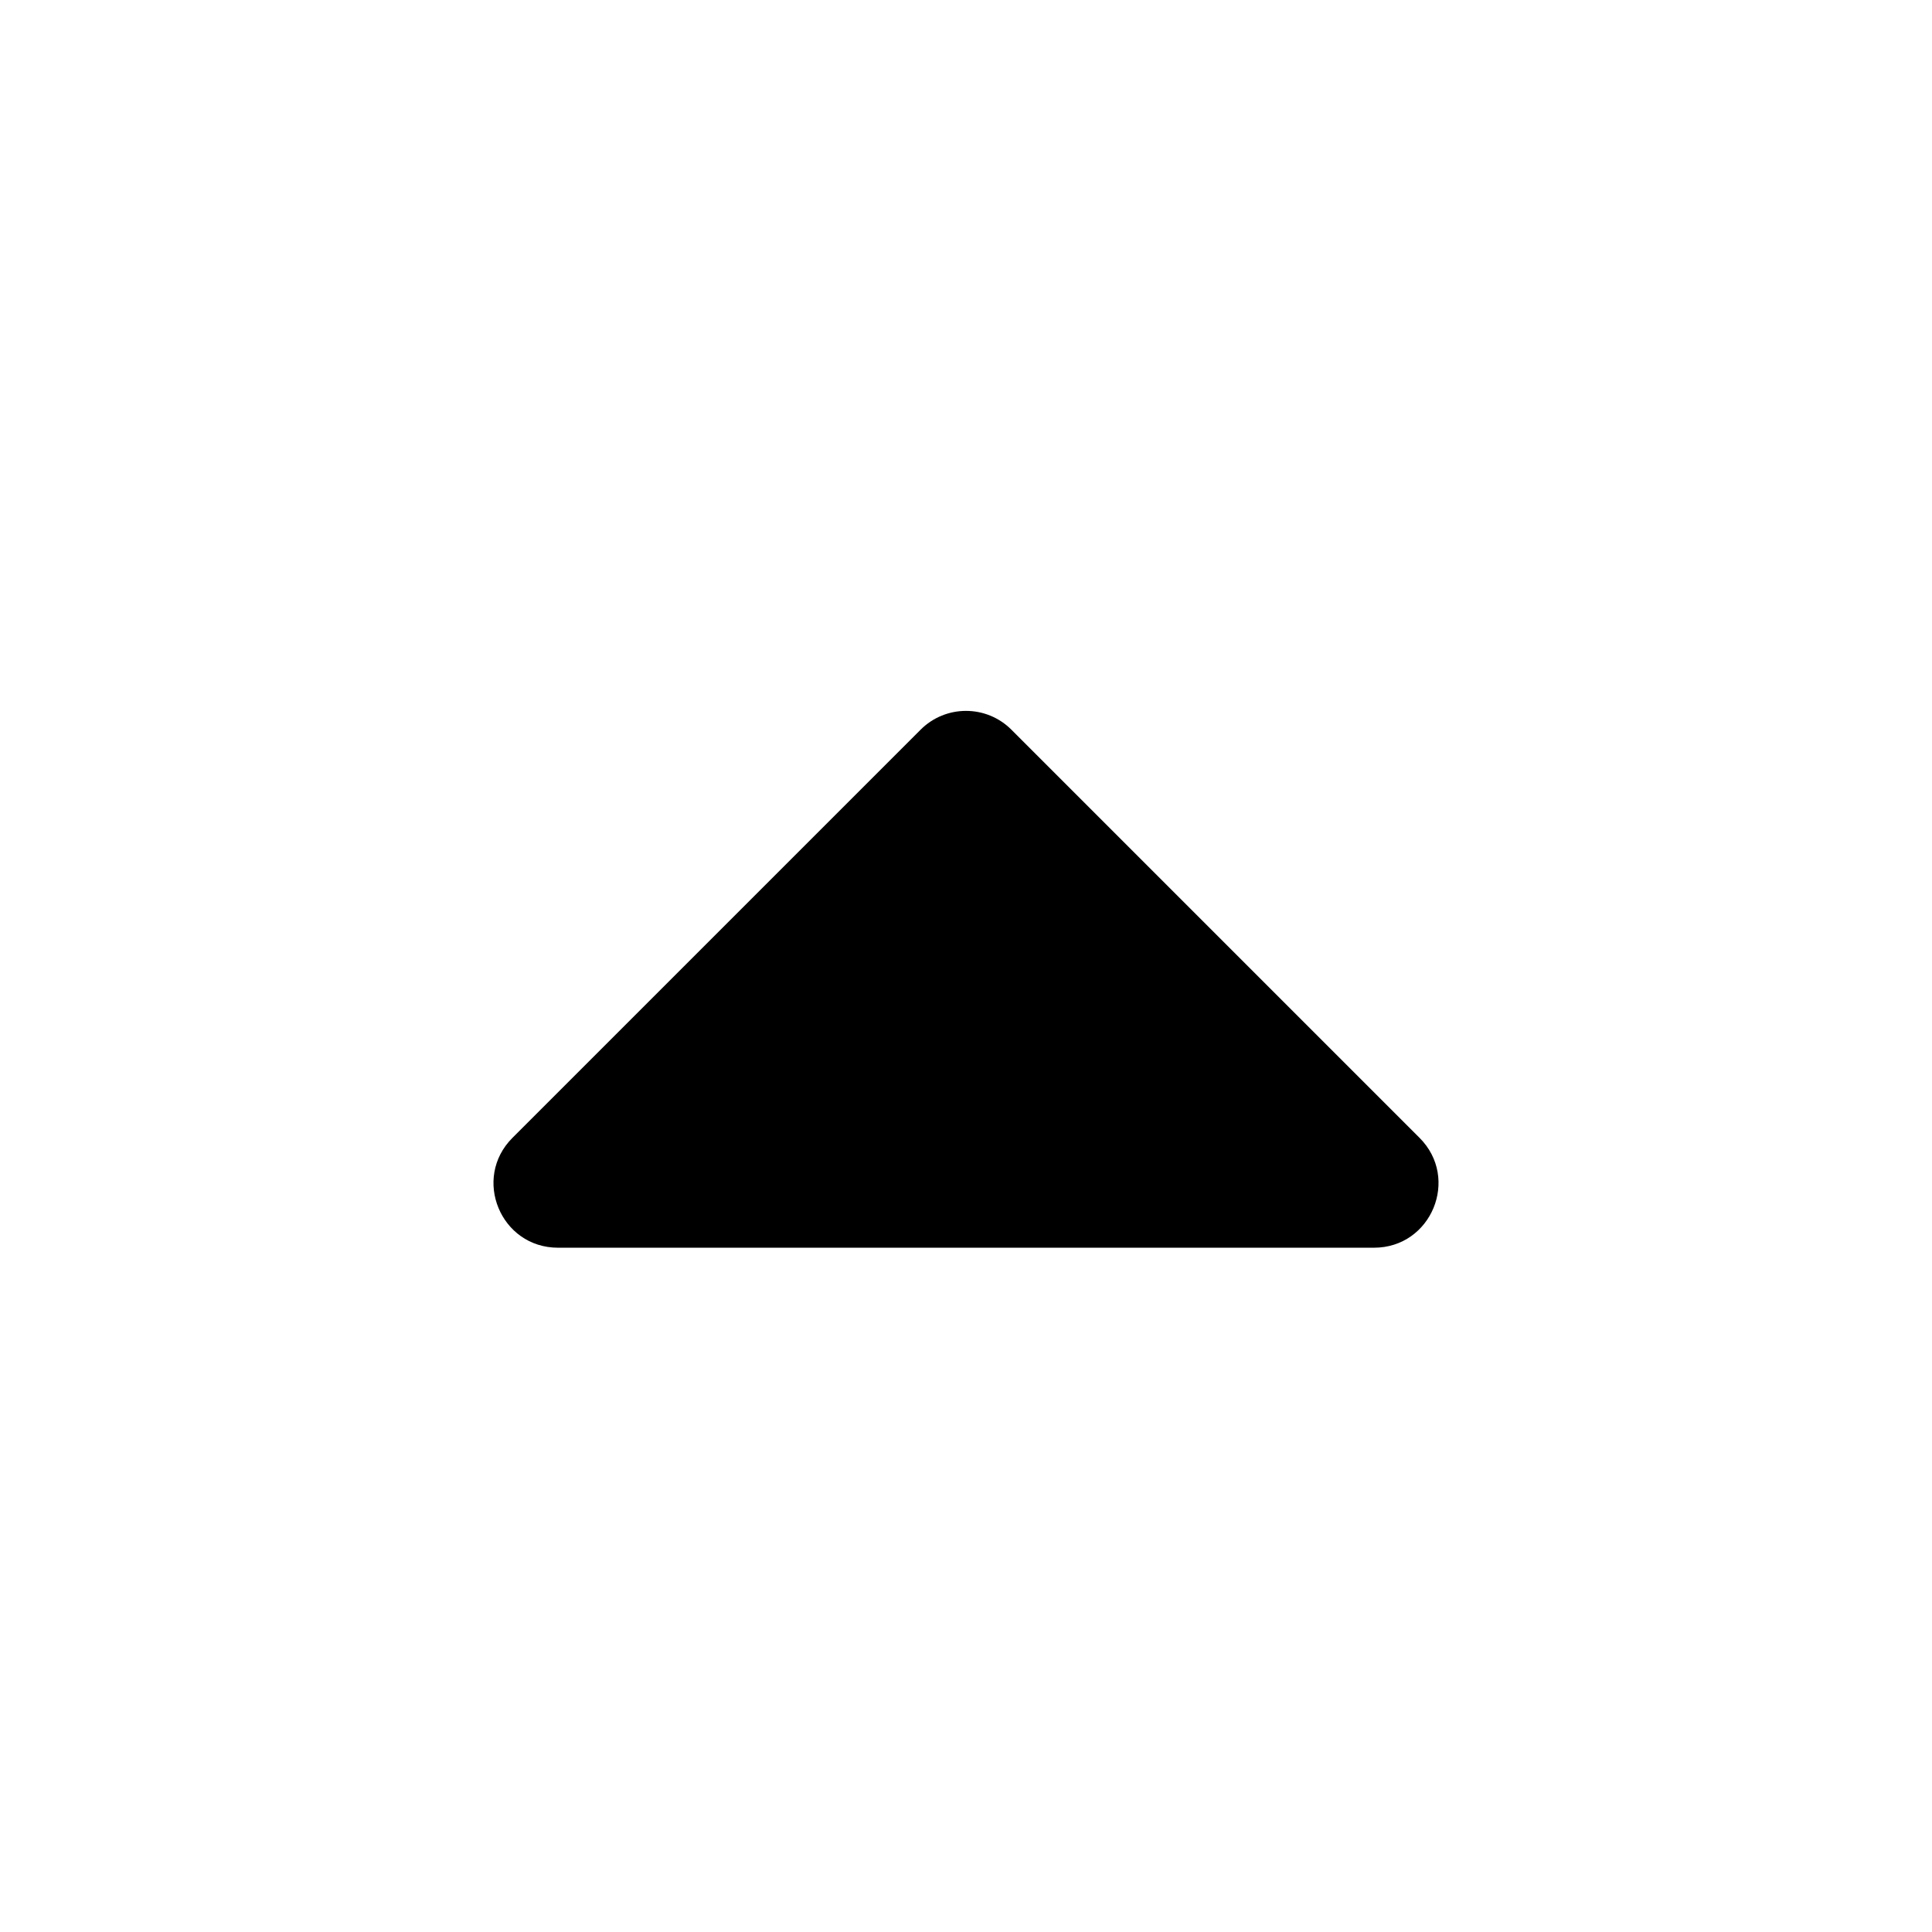
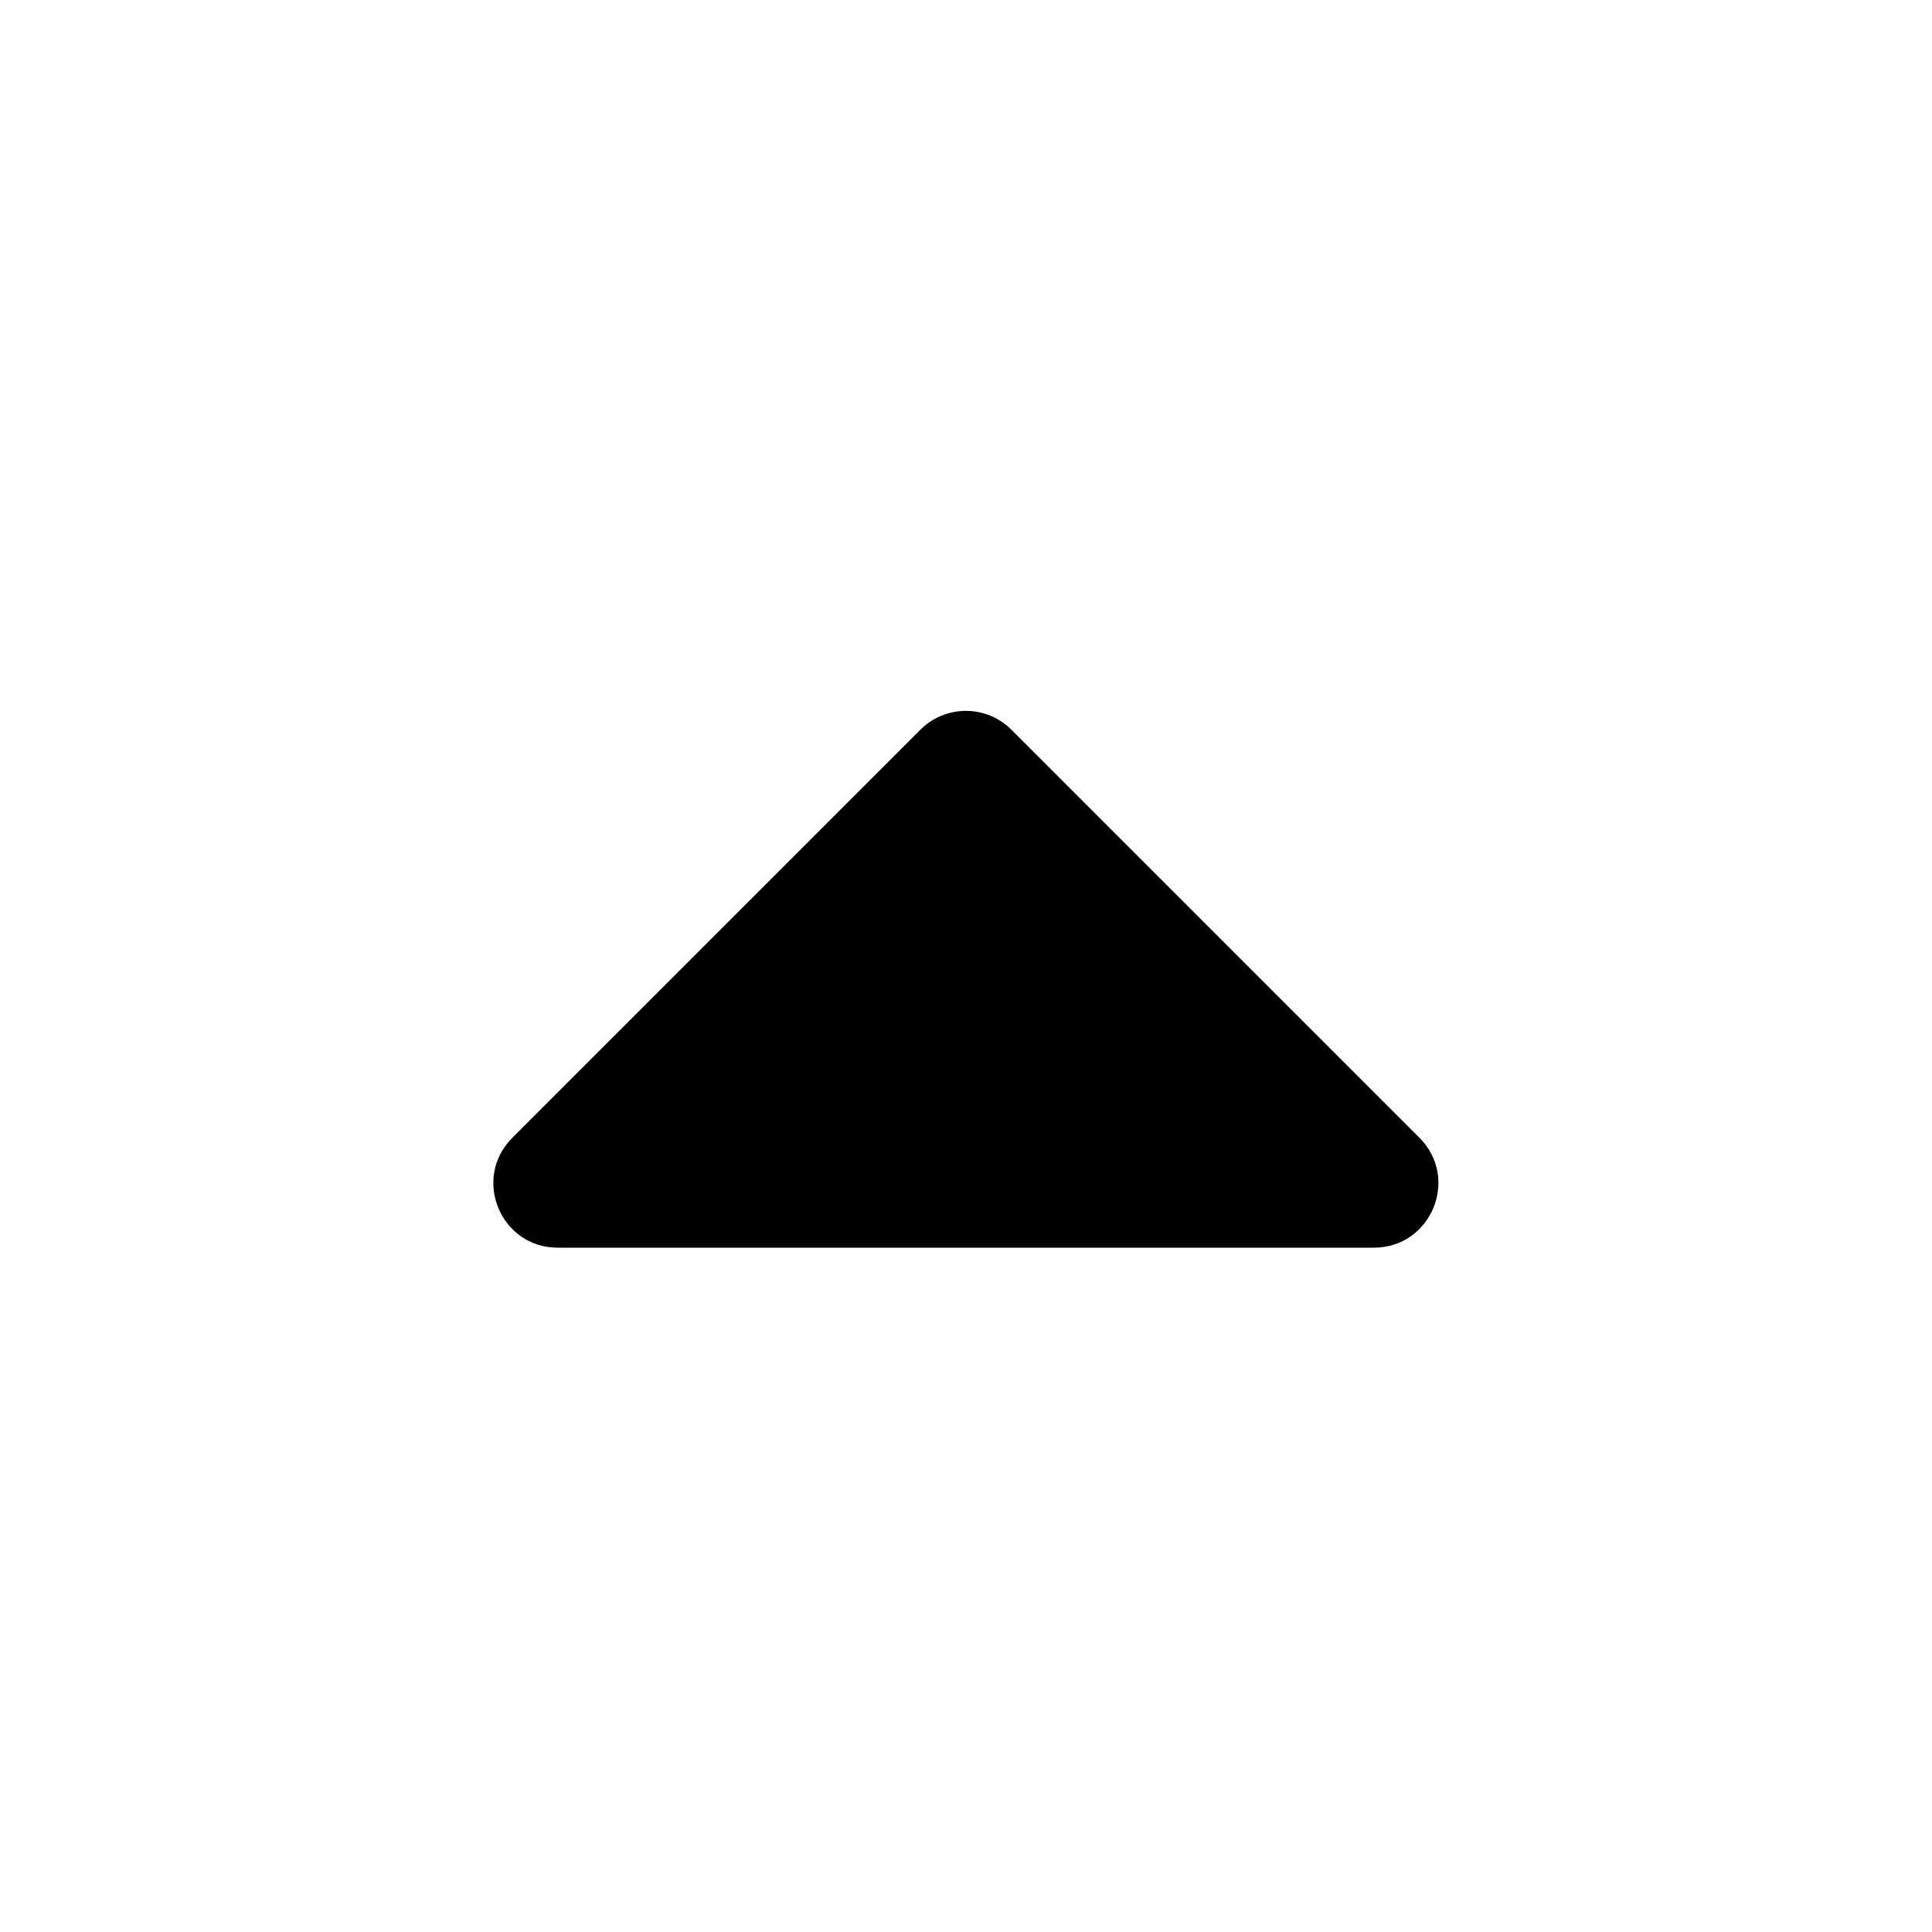
- <svg xmlns="http://www.w3.org/2000/svg" width="16" height="16" fill="none" viewBox="0 0 16 16">
-   <path fill="currentColor" d="M8.377 6.044L11.756 9.423C12.092 9.759 11.854 10.333 11.379 10.333L4.621 10.333C4.146 10.333 3.908 9.759 4.244 9.423L7.623 6.044C7.831 5.835 8.169 5.835 8.377 6.044Z" />
+ <svg xmlns="http://www.w3.org/2000/svg" width="10" height="10" viewBox="0 0 10 10" fill="none">
+   <path d="M5.235 3.777L7.347 5.889C7.557 6.099 7.408 6.458 7.111 6.458L2.887 6.458C2.59 6.458 2.442 6.099 2.652 5.889L4.764 3.777C4.894 3.647 5.105 3.647 5.235 3.777Z" fill="currentColor" />
</svg>
